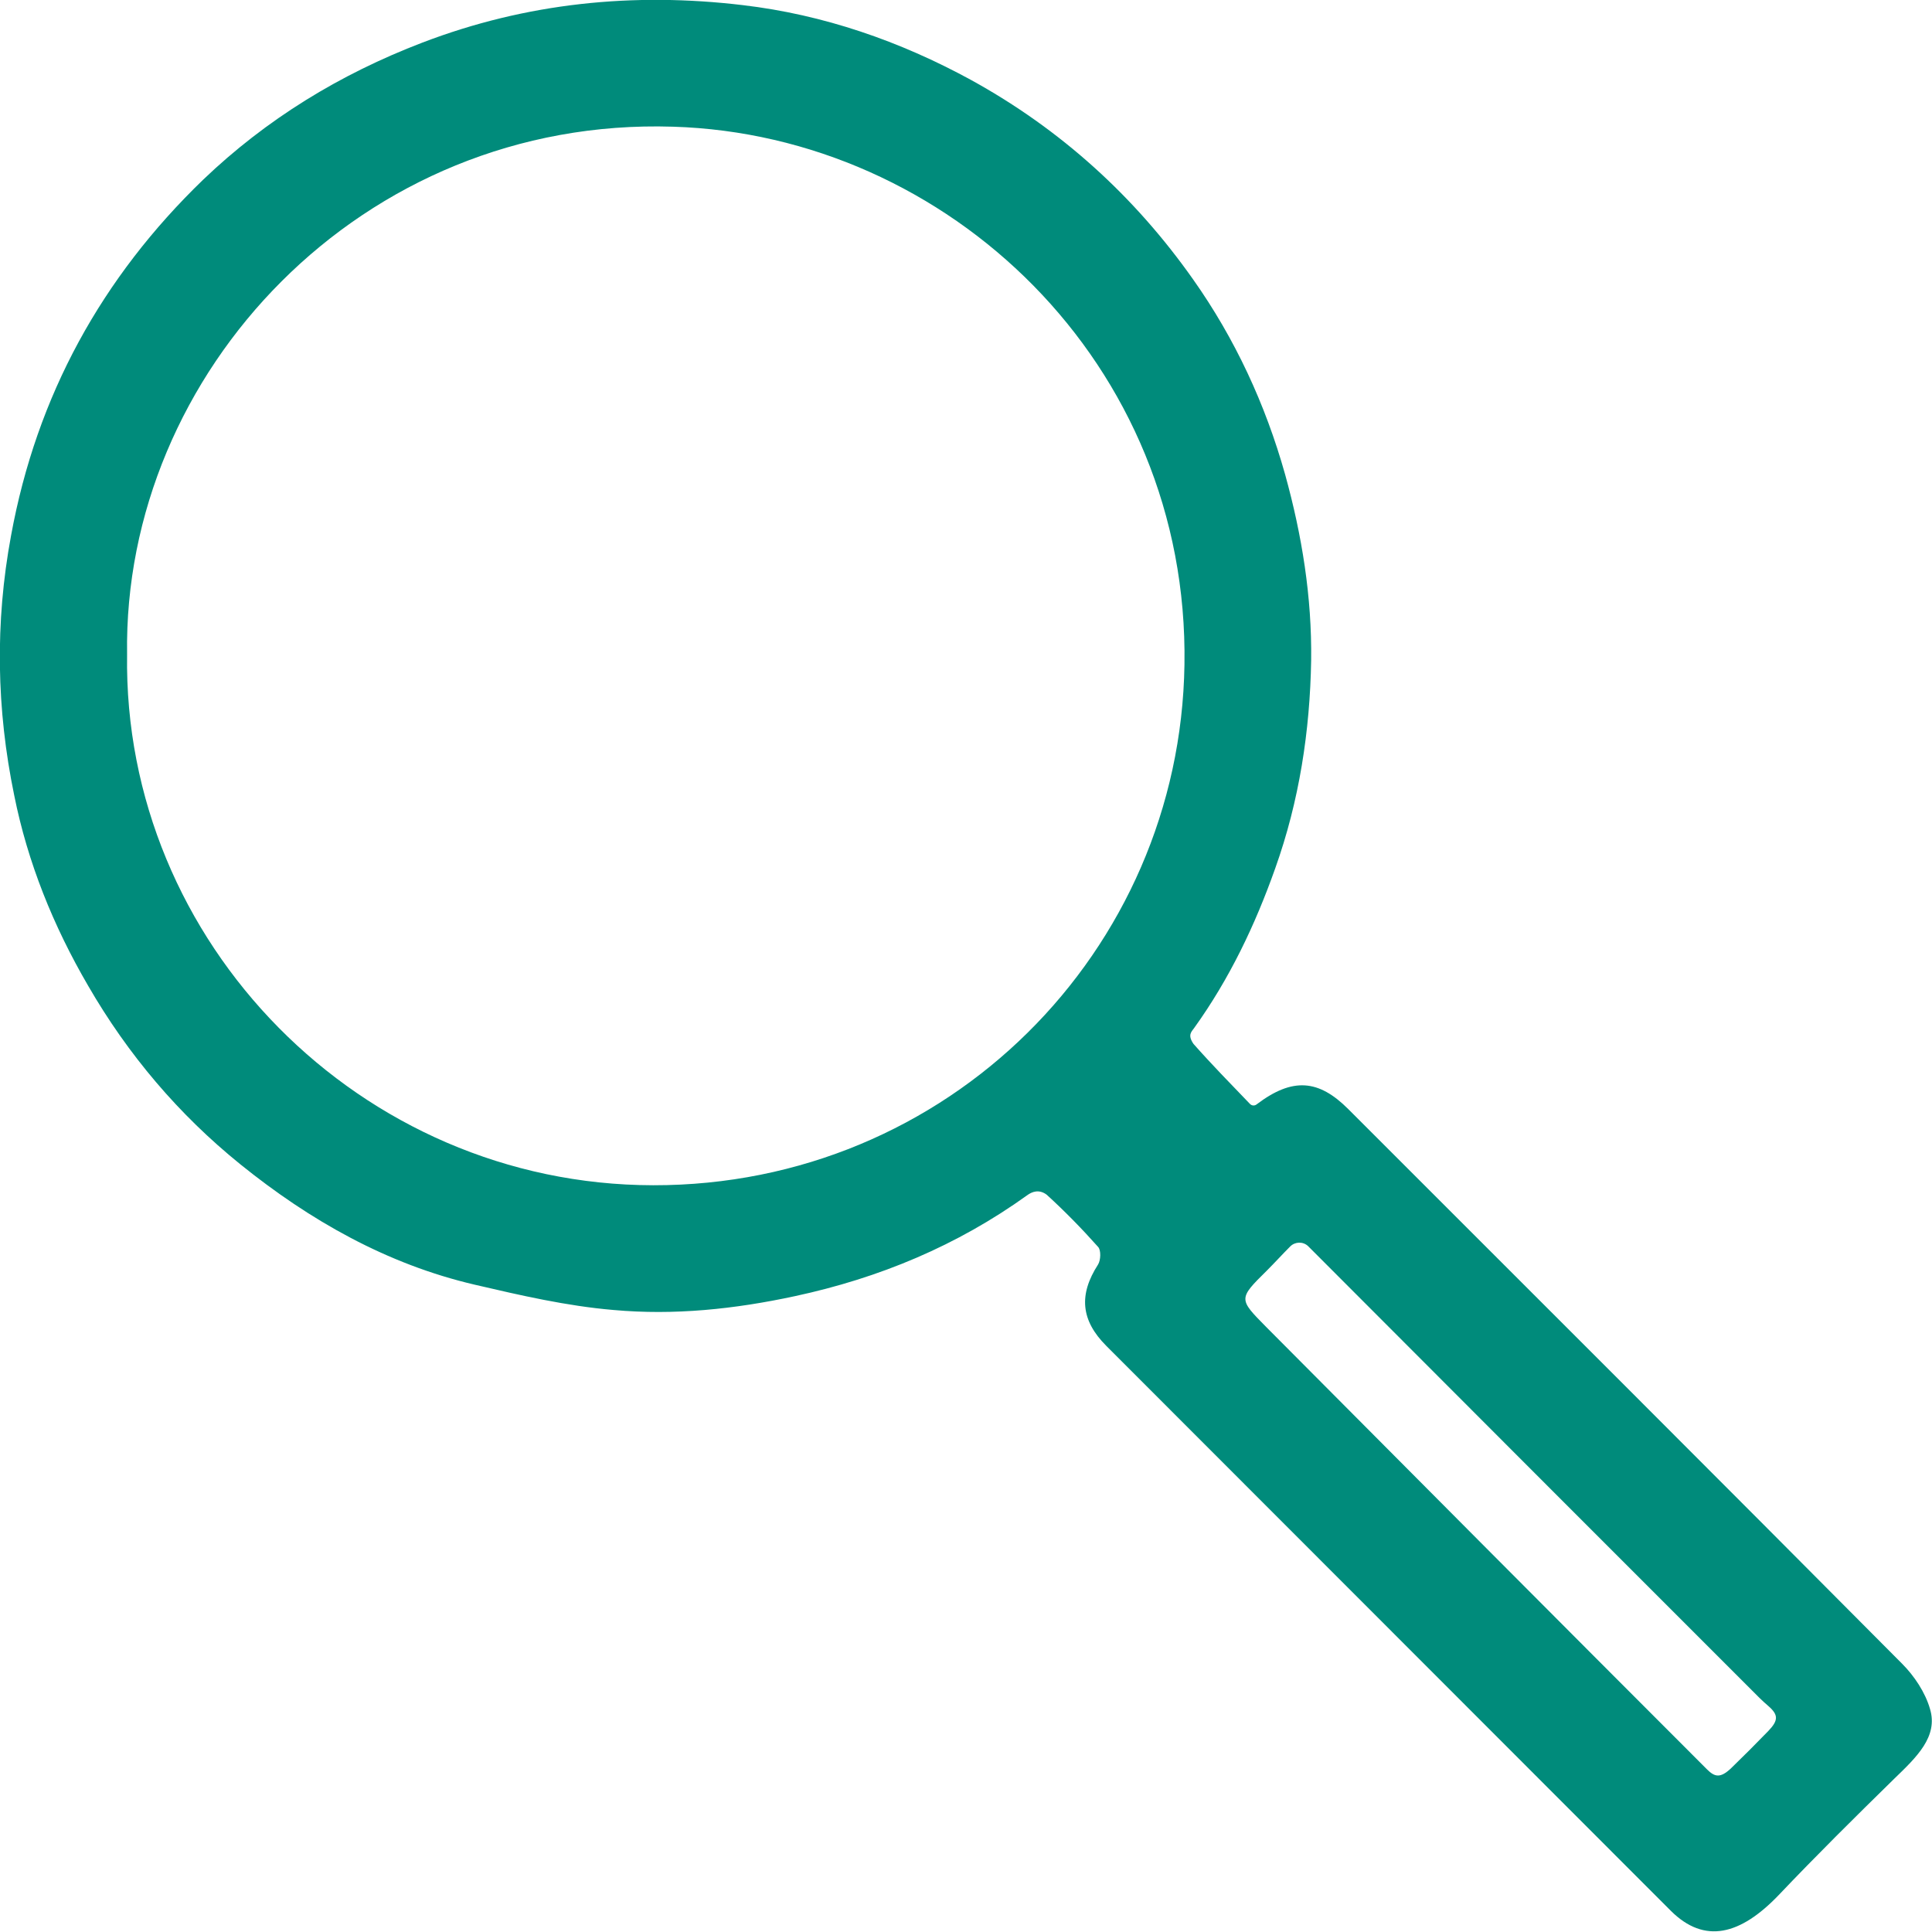
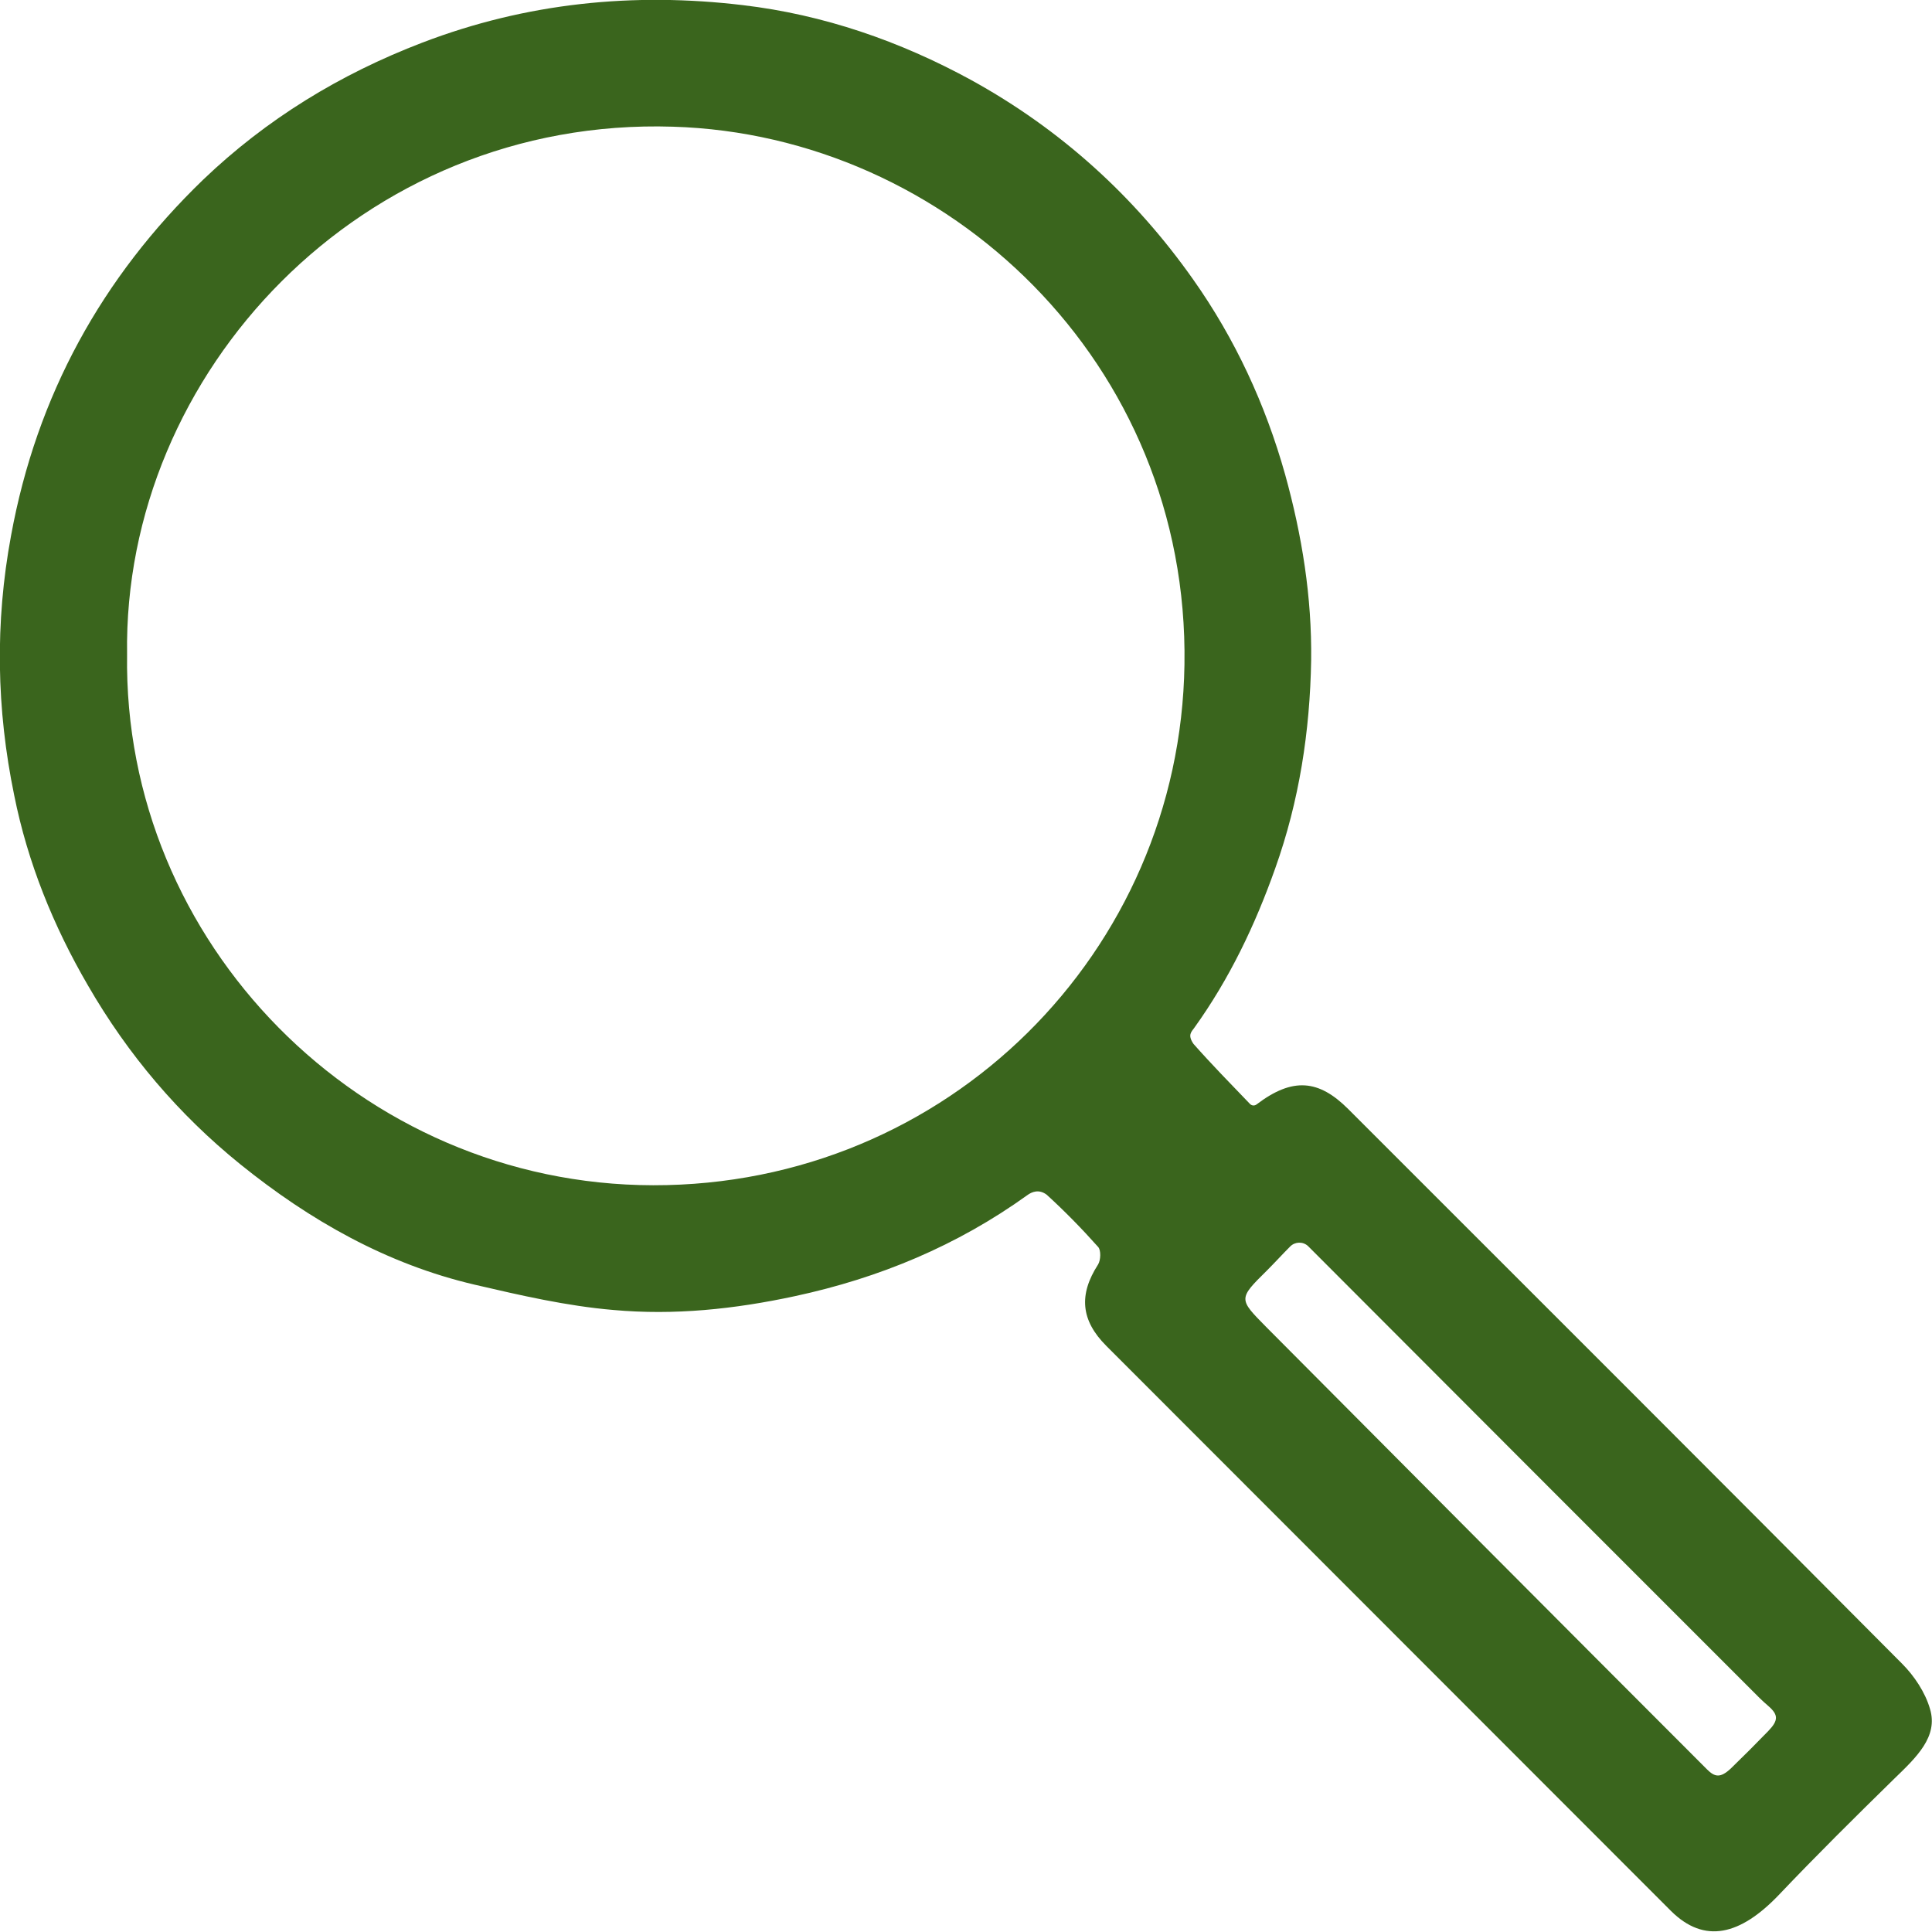
<svg xmlns="http://www.w3.org/2000/svg" version="1.1" id="Слой_1" x="0px" y="0px" viewBox="0 0 489.5 489.4" style="enable-background:new 0 0 489.5 489.4;" xml:space="preserve">
  <style type="text/css">
- 	.st0{fill:#008B7B;}
+ 	.st0{fill:#3A651D;}
</style>
  <g>
    <path class="st0" d="M316.7,279.7c0.5,0.5,1.2,0.5,1.7,0.1c9.1-6.9,15.7-6.3,23.2,1.2c46.8,46.8,93.6,93.5,140.3,140.5   c3.1,3.1,5.9,7.3,7.1,11.5c2.1,7-3.4,12.2-9.1,17.7c-10,9.8-19.6,19.3-29.3,29.5c-9.6,10-18.7,12.5-27.3,3.9   c-47.7-47.7-95.3-95.4-143-143.1c-6.5-6.5-7-13-2.1-20.6c0.7-1.1,0.8-3.7,0-4.5c-4.1-4.6-8.4-9-13-13.2c-2-1.5-3.8-0.7-4.9,0.1   c-17.8,12.8-37.5,21-58.9,25.6c-15.3,3.3-30.6,4.9-46,3.5c-11.8-1-23.5-3.7-35.1-6.4c-22.3-5.2-41.8-16.3-59.4-30.5   c-15.6-12.6-28.5-27.8-38.6-45.3c-8.8-15.1-15.3-31.2-18.7-48.2c-4.5-21.8-4.9-43.7-0.8-65.8c6.5-35.5,23-65.4,48.7-90.2   C67.5,30.2,86.1,18.8,107,10.8C133.4,0.7,160.5-2,188.2,1.3c20.4,2.4,39.8,9.1,57.9,19c22.7,12.5,41.4,29.5,56.2,50.5   c10.6,15,18.3,31.6,23.3,49.4c4.3,15.5,6.8,31.1,6.6,47.1c-0.3,17.9-3,35.6-9.1,52.7c-5.1,14.4-11.6,28-20.5,40.4   c-0.7,1-1.8,1.8-0.2,4.1C307,269.7,311.8,274.6,316.7,279.7z M32.2,165.8c-1.1,73,59.1,134.4,133.3,134.5   c74.6,0.1,133.5-59.2,134.6-131.9C301.3,92,240.1,34.2,170.5,32.1C91.6,29.6,31.1,94.5,32.2,165.8z M331.4,315.7   c-1.3-1.2-3.3-1.1-4.5,0.1l0,0c-2,2-3.9,4.1-5.9,6.1c-7.3,7.2-7.2,7.2-0.2,14.3c37.2,37.4,74.4,74.8,111.7,112.1c2,2,3.4,2.2,6-0.2   c3.2-3.1,6.4-6.3,9.5-9.5c2.6-2.7,2.6-4.1,0.1-6.3c-0.8-0.7-1.6-1.4-2.3-2.1c-37.9-37.9-75.8-75.8-113.7-113.8   C331.9,316.2,331.7,316,331.4,315.7z" />
  </g>
</svg>
